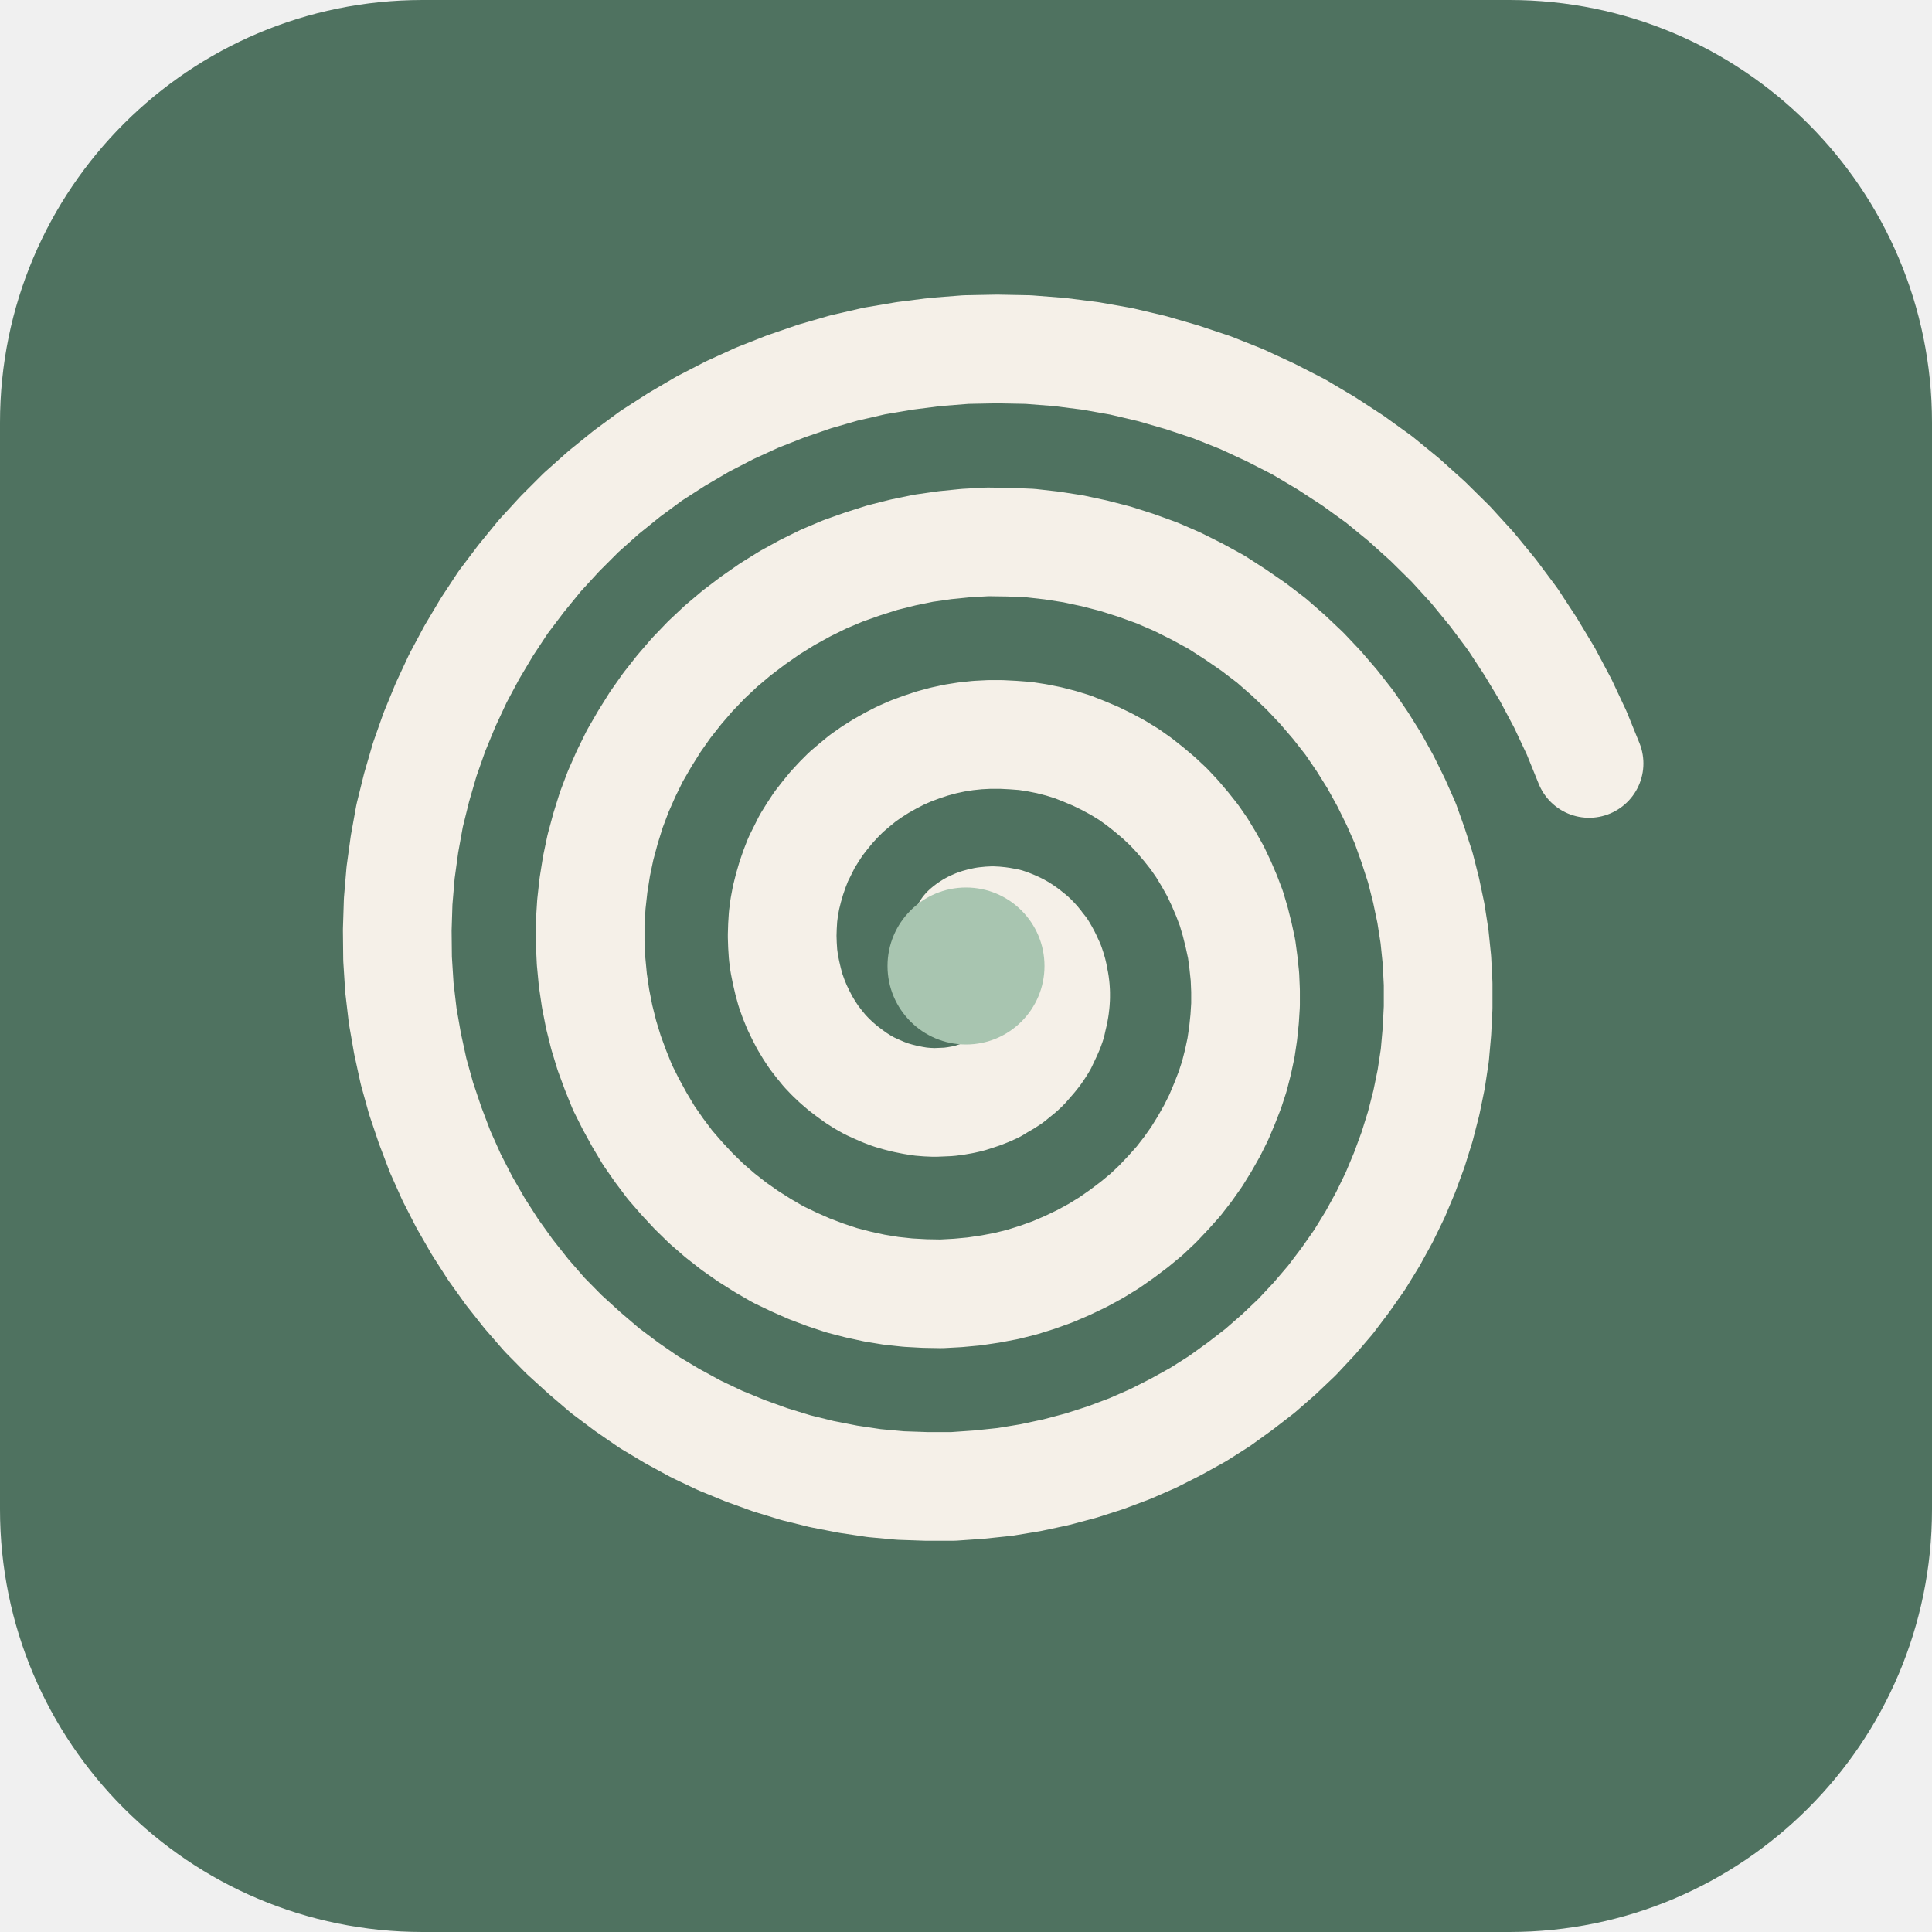
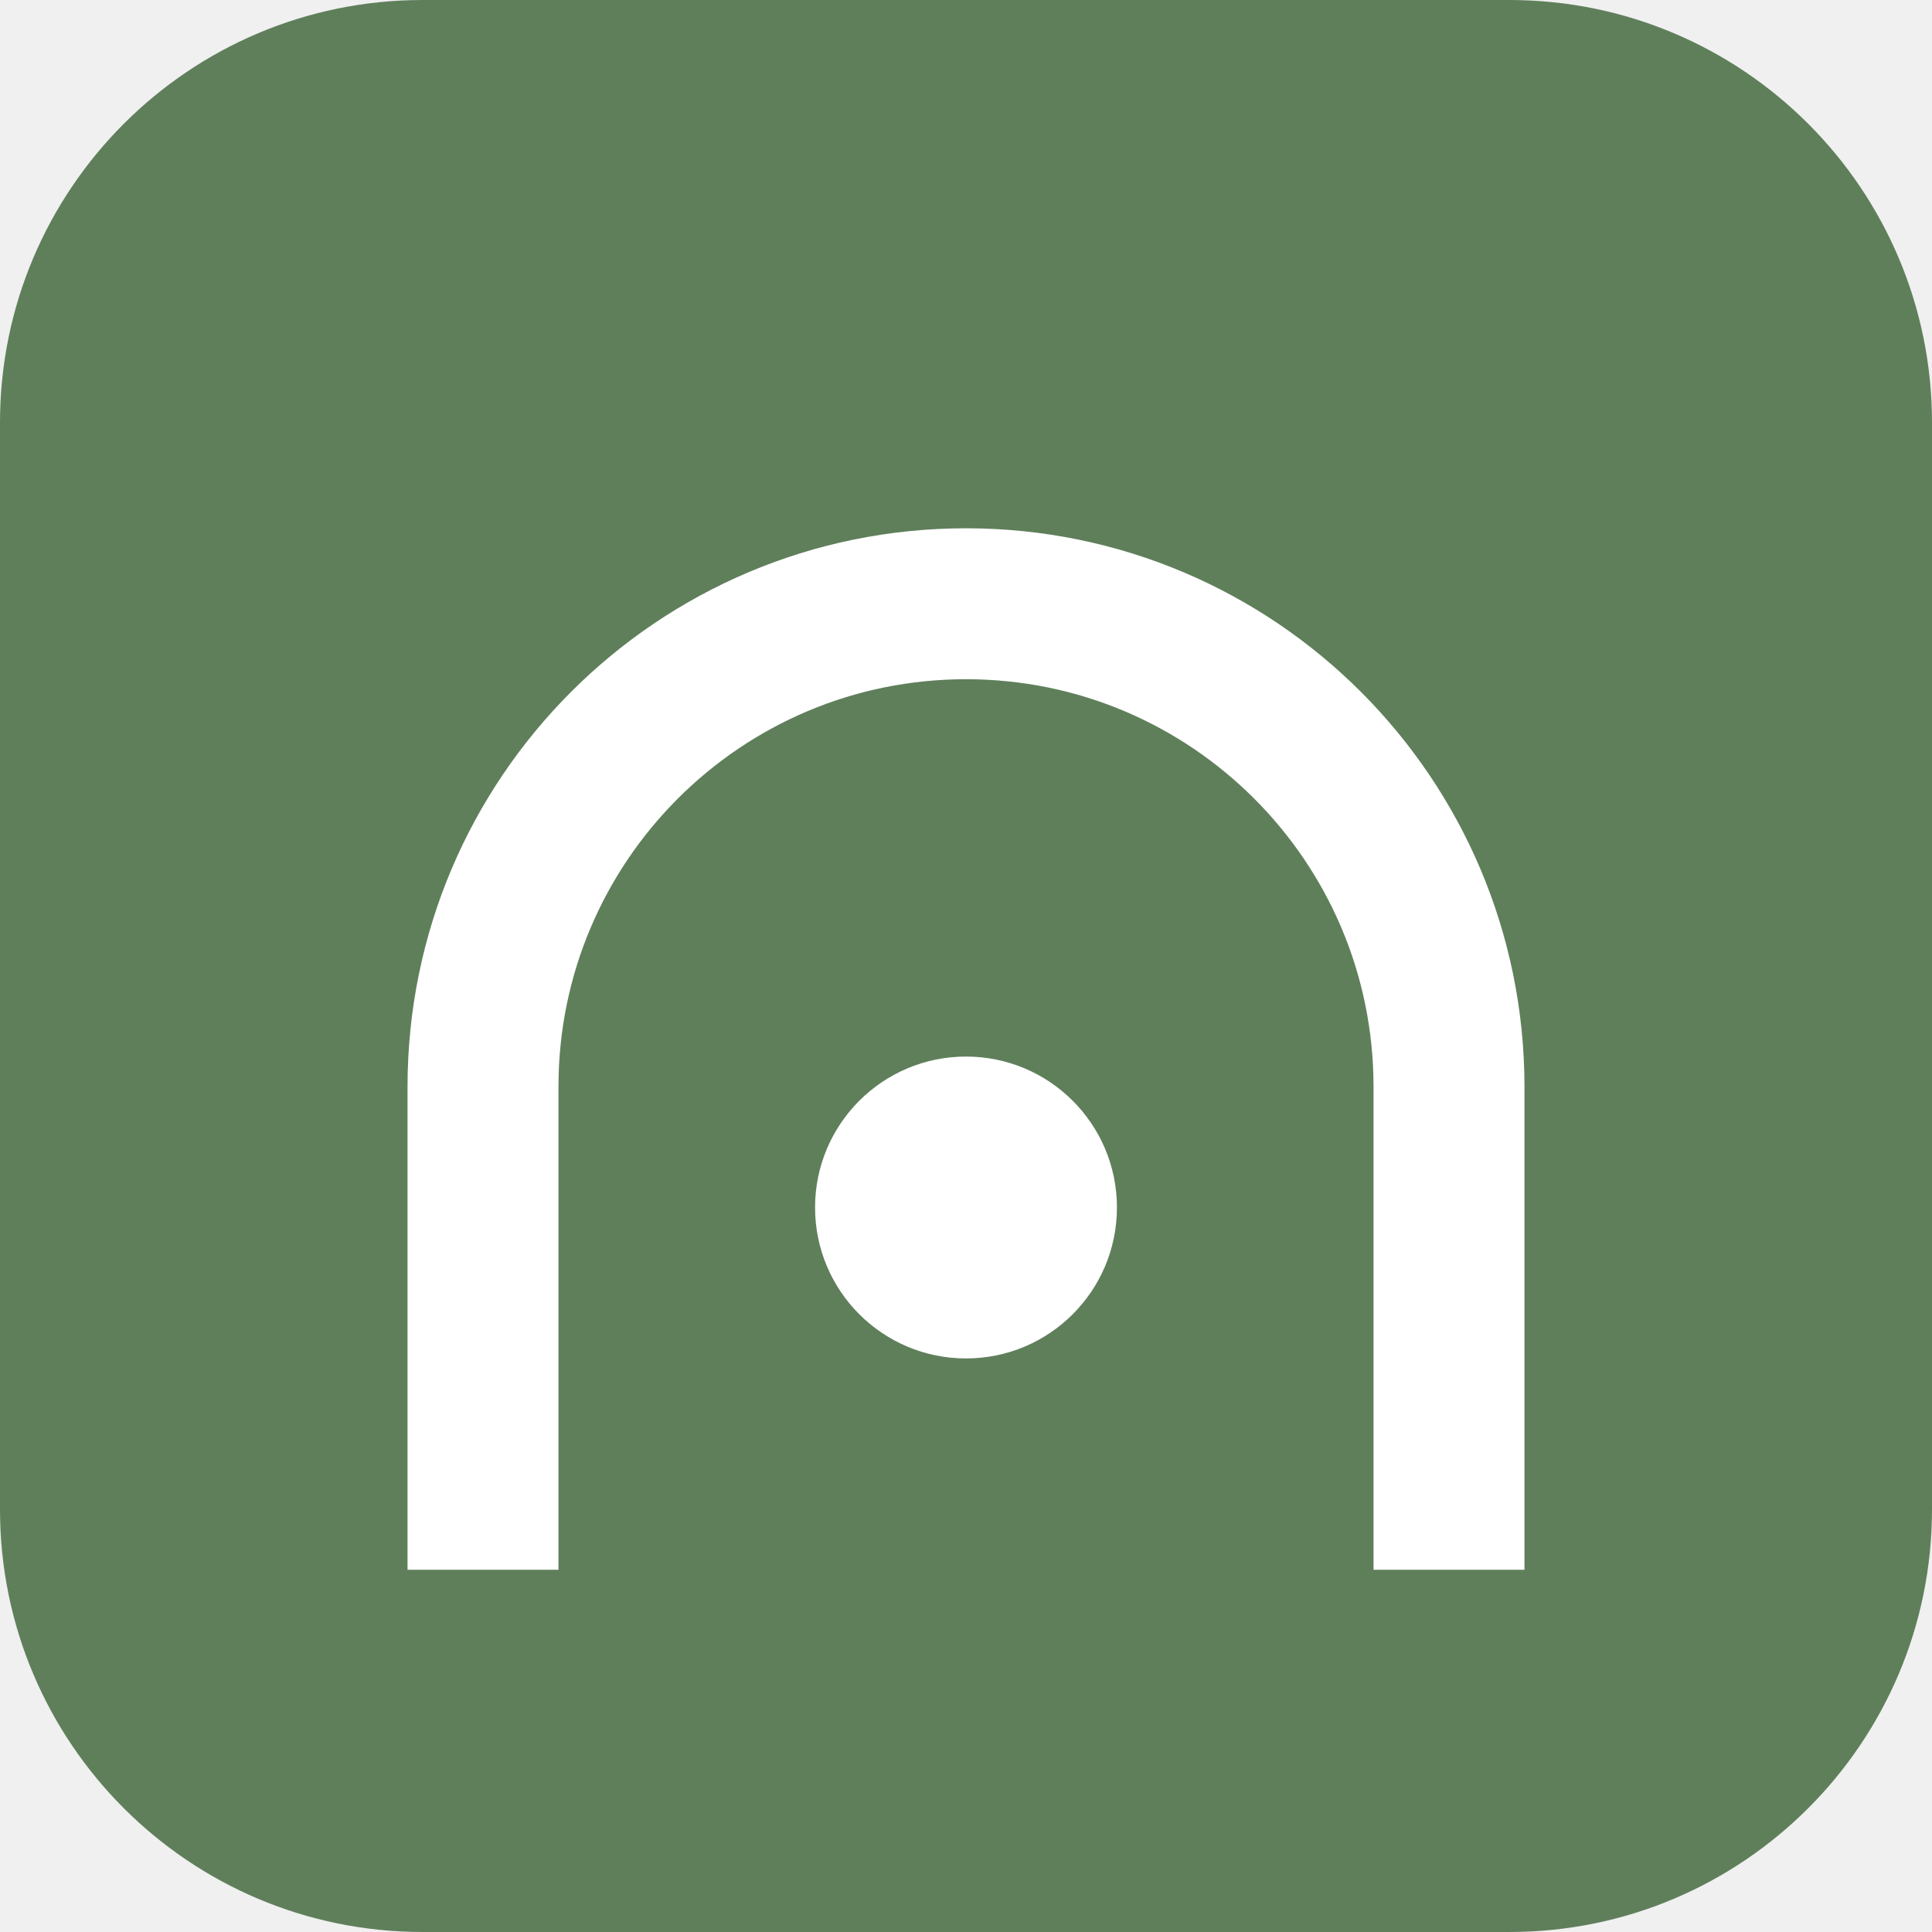
<svg xmlns="http://www.w3.org/2000/svg" viewBox="0 0 64 64">
-   <rect width="64" height="64" rx="14" fill="#4f7260" />
-   <path d="M32.00 30.80 L32.06 30.75 L32.13 30.70 L32.20 30.66 L32.28 30.62 L32.36 30.59 L32.45 30.56 L32.54 30.54 L32.63 30.52 L32.73 30.51 L32.83 30.50 L32.93 30.50 L33.03 30.51 L33.13 30.52 L33.24 30.54 L33.35 30.56 L33.46 30.60 L33.56 30.64 L33.67 30.69 L33.77 30.74 L33.88 30.81 L33.98 30.88 L34.08 30.96 L34.18 31.04 L34.27 31.13 L34.36 31.23 L34.44 31.34 L34.53 31.45 L34.60 31.57 L34.67 31.70 L34.73 31.83 L34.79 31.96 L34.84 32.11 L34.88 32.25 L34.91 32.41 L34.94 32.56 L34.96 32.72 L34.97 32.88 L34.97 33.05 L34.96 33.21 L34.94 33.38 L34.91 33.55 L34.87 33.72 L34.83 33.90 L34.77 34.07 L34.70 34.23 L34.62 34.40 L34.54 34.57 L34.44 34.73 L34.33 34.89 L34.21 35.04 L34.08 35.19 L33.95 35.34 L33.80 35.48 L33.64 35.61 L33.48 35.74 L33.31 35.85 L33.12 35.96 L32.94 36.07 L32.74 36.16 L32.54 36.24 L32.33 36.31 L32.11 36.38 L31.89 36.43 L31.66 36.47 L31.43 36.50 L31.20 36.51 L30.96 36.52 L30.72 36.51 L30.48 36.49 L30.24 36.45 L29.99 36.40 L29.75 36.34 L29.51 36.27 L29.27 36.18 L29.04 36.08 L28.80 35.97 L28.57 35.84 L28.35 35.70 L28.13 35.54 L27.92 35.38 L27.71 35.20 L27.51 35.01 L27.32 34.81 L27.14 34.59 L26.97 34.37 L26.81 34.13 L26.66 33.88 L26.53 33.63 L26.40 33.36 L26.29 33.09 L26.19 32.81 L26.11 32.52 L26.04 32.22 L25.98 31.92 L25.94 31.62 L25.92 31.31 L25.91 31.00 L25.92 30.68 L25.94 30.36 L25.98 30.05 L26.04 29.73 L26.12 29.41 L26.21 29.10 L26.32 28.78 L26.44 28.47 L26.59 28.17 L26.74 27.87 L26.92 27.58 L27.11 27.29 L27.32 27.02 L27.54 26.75 L27.78 26.49 L28.03 26.24 L28.30 26.01 L28.58 25.78 L28.88 25.57 L29.18 25.38 L29.50 25.20 L29.83 25.03 L30.17 24.88 L30.52 24.75 L30.88 24.63 L31.25 24.53 L31.62 24.45 L32.00 24.39 L32.38 24.35 L32.77 24.33 L33.17 24.33 L33.56 24.35 L33.96 24.38 L34.35 24.44 L34.75 24.52 L35.14 24.62 L35.53 24.74 L35.91 24.89 L36.29 25.05 L36.66 25.23 L37.03 25.43 L37.39 25.65 L37.73 25.89 L38.07 26.16 L38.39 26.43 L38.71 26.73 L39.00 27.04 L39.29 27.38 L39.56 27.72 L39.81 28.08 L40.04 28.46 L40.26 28.85 L40.45 29.25 L40.63 29.67 L40.79 30.09 L40.92 30.53 L41.03 30.97 L41.13 31.43 L41.19 31.88 L41.24 32.35 L41.26 32.82 L41.26 33.29 L41.23 33.76 L41.18 34.24 L41.11 34.71 L41.01 35.18 L40.89 35.65 L40.74 36.11 L40.56 36.57 L40.37 37.02 L40.15 37.46 L39.90 37.90 L39.64 38.32 L39.35 38.73 L39.04 39.13 L38.70 39.51 L38.35 39.88 L37.98 40.23 L37.58 40.56 L37.17 40.87 L36.74 41.17 L36.30 41.44 L35.84 41.69 L35.36 41.92 L34.87 42.13 L34.37 42.31 L33.86 42.47 L33.34 42.60 L32.81 42.70 L32.27 42.78 L31.73 42.83 L31.18 42.86 L30.63 42.85 L30.08 42.82 L29.52 42.76 L28.97 42.67 L28.42 42.55 L27.88 42.41 L27.34 42.23 L26.81 42.03 L26.29 41.80 L25.77 41.55 L25.27 41.26 L24.78 40.95 L24.31 40.62 L23.85 40.26 L23.40 39.87 L22.98 39.46 L22.58 39.03 L22.19 38.58 L21.83 38.10 L21.49 37.61 L21.18 37.09 L20.89 36.56 L20.62 36.02 L20.39 35.45 L20.18 34.88 L20.00 34.29 L19.85 33.69 L19.73 33.08 L19.64 32.47 L19.58 31.84 L19.55 31.22 L19.55 30.59 L19.59 29.95 L19.66 29.32 L19.76 28.69 L19.89 28.07 L20.06 27.44 L20.25 26.83 L20.48 26.22 L20.74 25.63 L21.03 25.04 L21.36 24.47 L21.71 23.91 L22.09 23.37 L22.50 22.85 L22.93 22.35 L23.40 21.86 L23.89 21.40 L24.40 20.97 L24.94 20.56 L25.50 20.17 L26.08 19.81 L26.68 19.48 L27.29 19.18 L27.93 18.91 L28.58 18.68 L29.24 18.47 L29.92 18.30 L30.60 18.16 L31.30 18.06 L32.00 17.99 L32.71 17.95 L33.42 17.96 L34.13 17.99 L34.84 18.07 L35.55 18.18 L36.25 18.33 L36.95 18.51 L37.64 18.73 L38.33 18.98 L39.00 19.27 L39.66 19.60 L40.30 19.95 L40.92 20.35 L41.53 20.77 L42.12 21.22 L42.68 21.71 L43.23 22.23 L43.74 22.77 L44.23 23.34 L44.70 23.94 L45.13 24.57 L45.53 25.21 L45.90 25.88 L46.24 26.57 L46.55 27.27 L46.81 28.00 L47.05 28.74 L47.24 29.49 L47.40 30.25 L47.52 31.02 L47.60 31.80 L47.64 32.59 L47.64 33.38 L47.60 34.17 L47.53 34.96 L47.41 35.75 L47.25 36.53 L47.05 37.31 L46.81 38.08 L46.53 38.84 L46.22 39.58 L45.86 40.32 L45.47 41.03 L45.04 41.73 L44.57 42.40 L44.07 43.06 L43.54 43.68 L42.97 44.29 L42.37 44.86 L41.74 45.41 L41.08 45.92 L40.40 46.41 L39.69 46.86 L38.95 47.27 L38.20 47.65 L37.42 47.99 L36.62 48.29 L35.81 48.55 L34.98 48.77 L34.14 48.95 L33.29 49.09 L32.43 49.18 L31.57 49.24 L30.70 49.24 L29.83 49.21 L28.96 49.13 L28.09 49.00 L27.22 48.83 L26.37 48.62 L25.52 48.36 L24.69 48.06 L23.86 47.72 L23.06 47.34 L22.27 46.91 L21.50 46.45 L20.76 45.94 L20.04 45.40 L19.35 44.81 L18.68 44.20 L18.04 43.55 L17.44 42.86 L16.87 42.14 L16.34 41.40 L15.84 40.62 L15.38 39.82 L14.96 39.00 L14.58 38.15 L14.25 37.28 L13.95 36.39 L13.70 35.49 L13.50 34.57 L13.34 33.65 L13.23 32.71 L13.17 31.76 L13.16 30.81 L13.19 29.86 L13.27 28.91 L13.40 27.96 L13.57 27.02 L13.80 26.09 L14.07 25.16 L14.39 24.25 L14.76 23.35 L15.17 22.47 L15.63 21.61 L16.13 20.77 L16.67 19.95 L17.26 19.17 L17.88 18.41 L18.55 17.68 L19.25 16.98 L19.99 16.32 L20.77 15.69 L21.57 15.10 L22.41 14.56 L23.28 14.05 L24.17 13.59 L25.09 13.17 L26.03 12.80 L26.99 12.47 L27.96 12.19 L28.96 11.96 L29.96 11.79 L30.98 11.66 L32.00 11.58 L33.03 11.56 L34.06 11.58 L35.09 11.66 L36.12 11.79 L37.14 11.97 L38.16 12.21 L39.16 12.50 L40.15 12.83 L41.13 13.22 L42.08 13.66 L43.02 14.14 L43.93 14.68 L44.82 15.26 L45.68 15.88 L46.50 16.55 L47.30 17.27 L48.06 18.02 L48.78 18.81 L49.46 19.64 L50.11 20.51 L50.70 21.41 L51.26 22.34 L51.77 23.30 L52.23 24.28 L52.64 25.29" fill="none" stroke="#f5f0e8" stroke-width="3.6" stroke-linecap="round" stroke-linejoin="round" />
-   <circle cx="32" cy="32" r="2.6" fill="#a8c5b0" />
+   <rect width="64" height="64" rx="14" fill="#5f7f5b" />
+   <path d="M16 52V36a16 16 0 0 1 32 0v16" fill="none" stroke="#ffffff" stroke-width="5" />
+   <circle cx="32" cy="40" r="5" fill="#ffffff" />
</svg>
